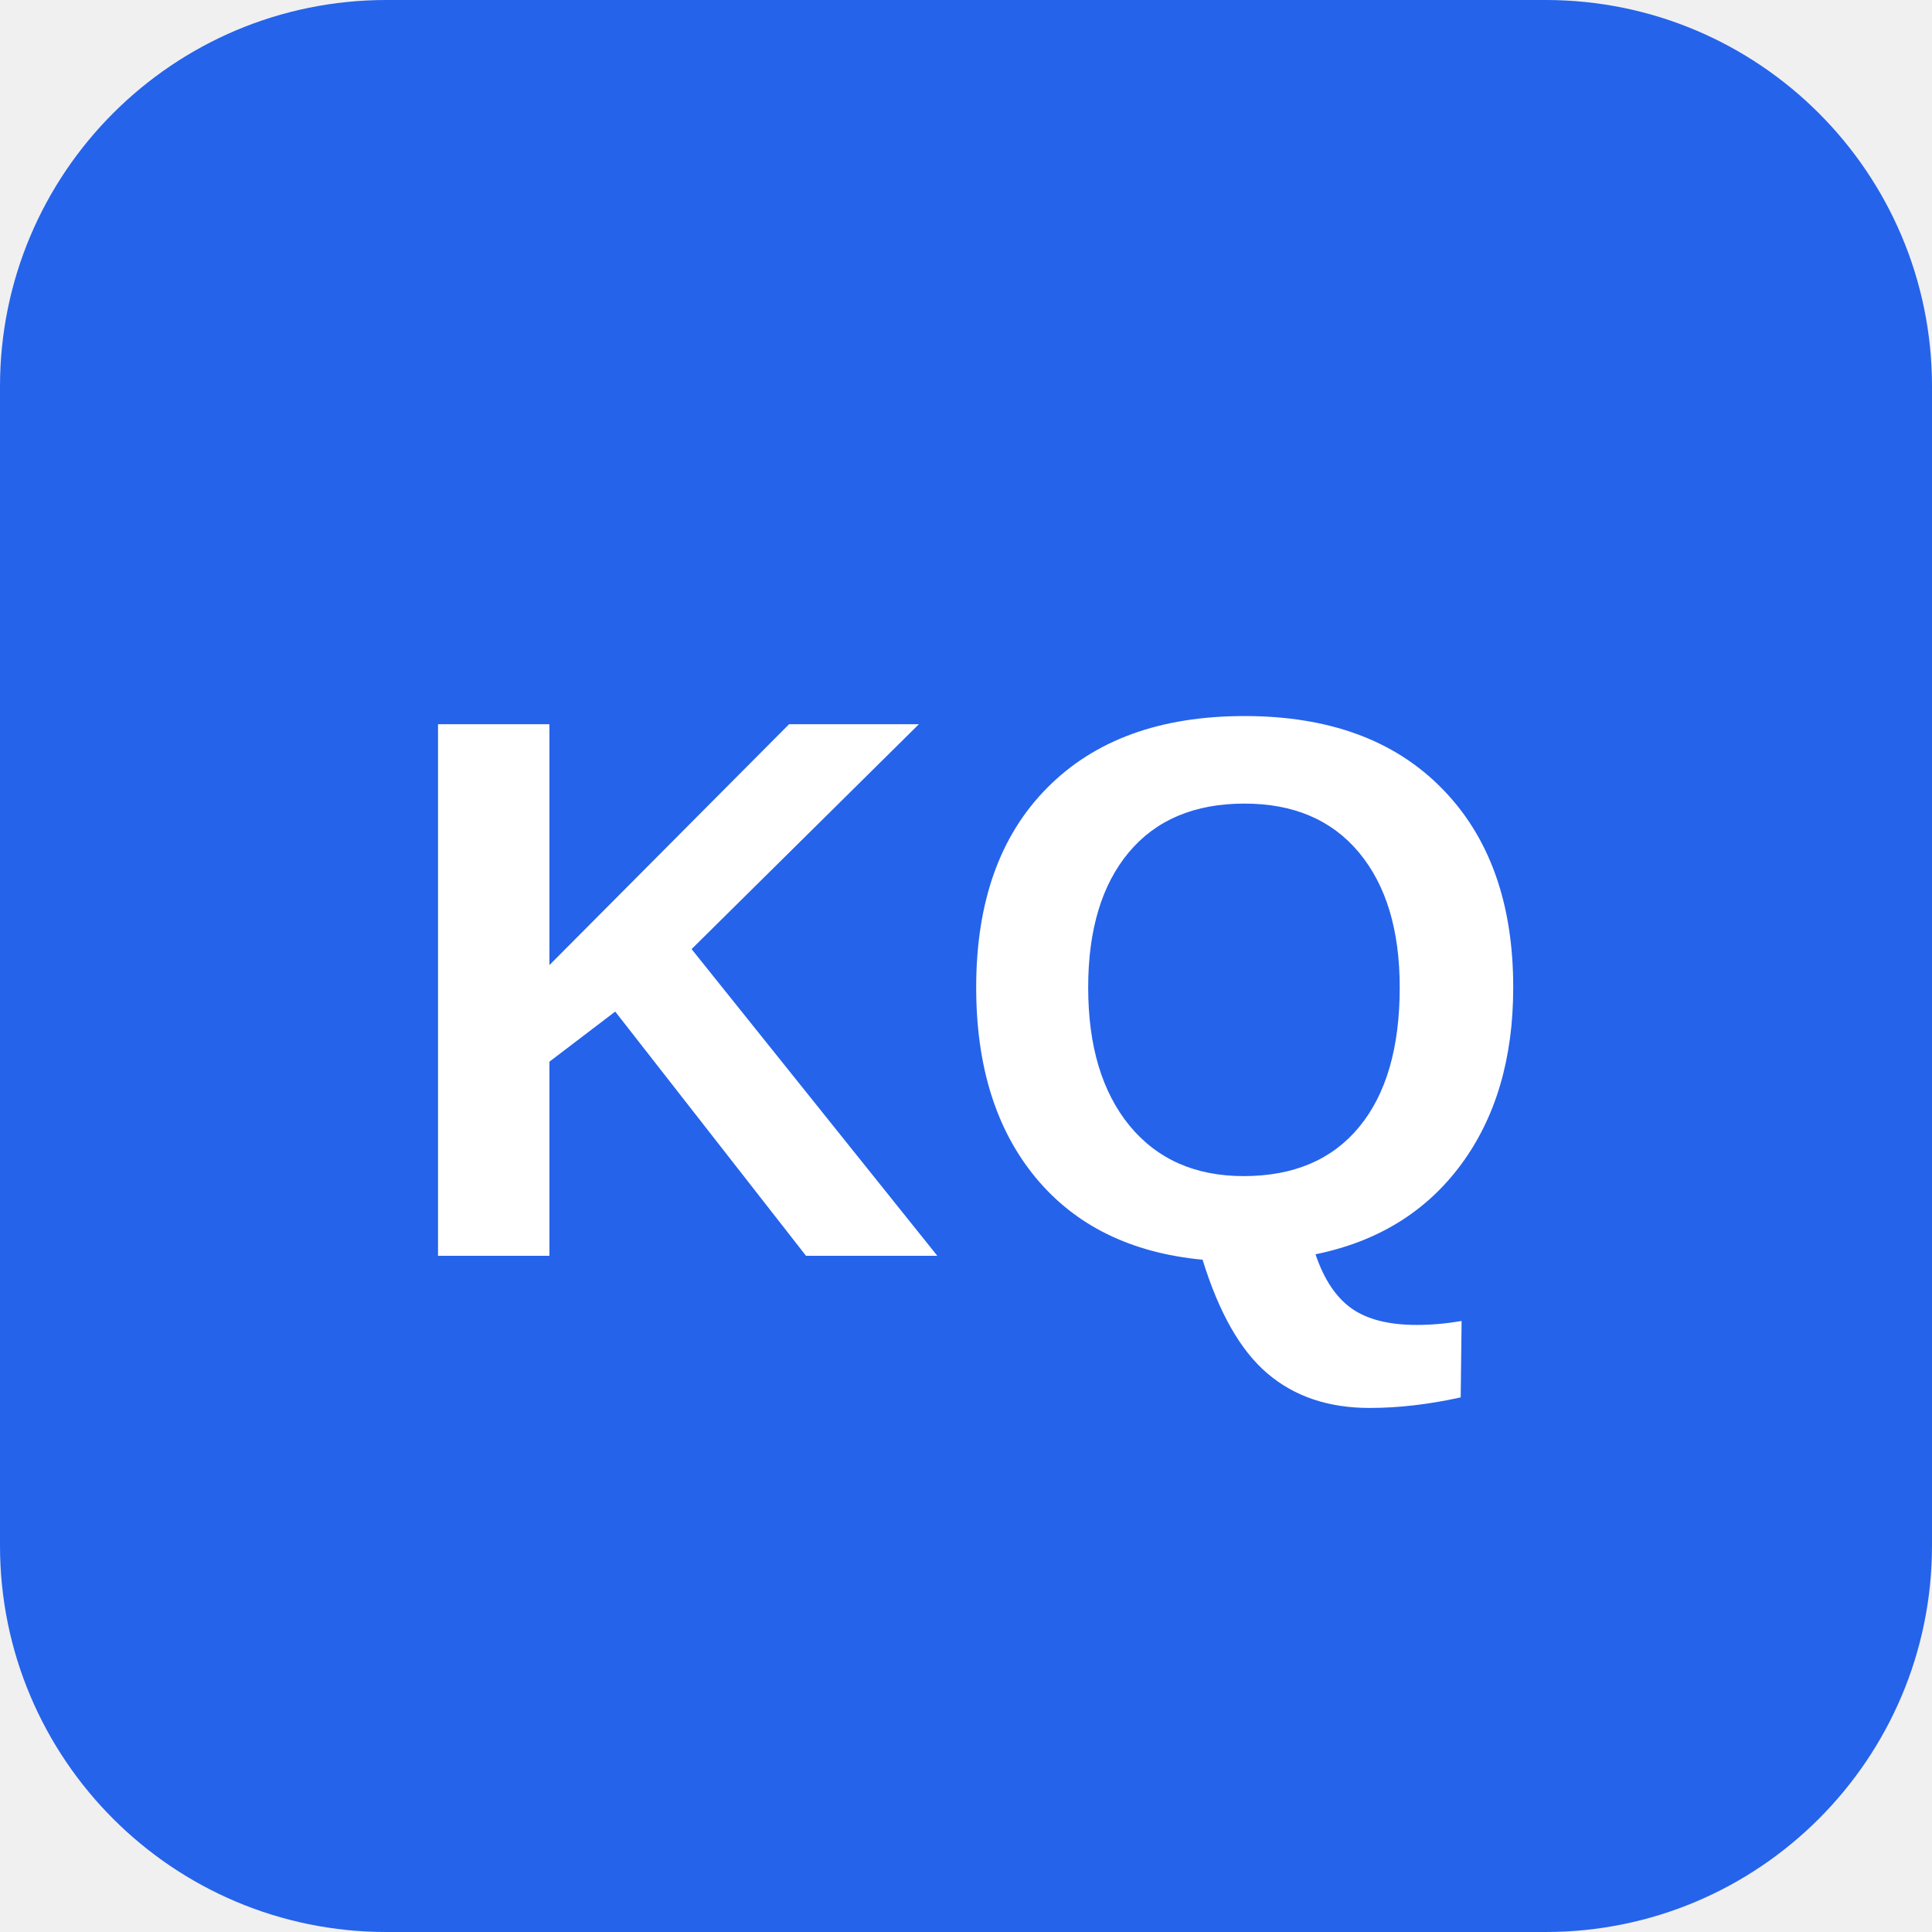
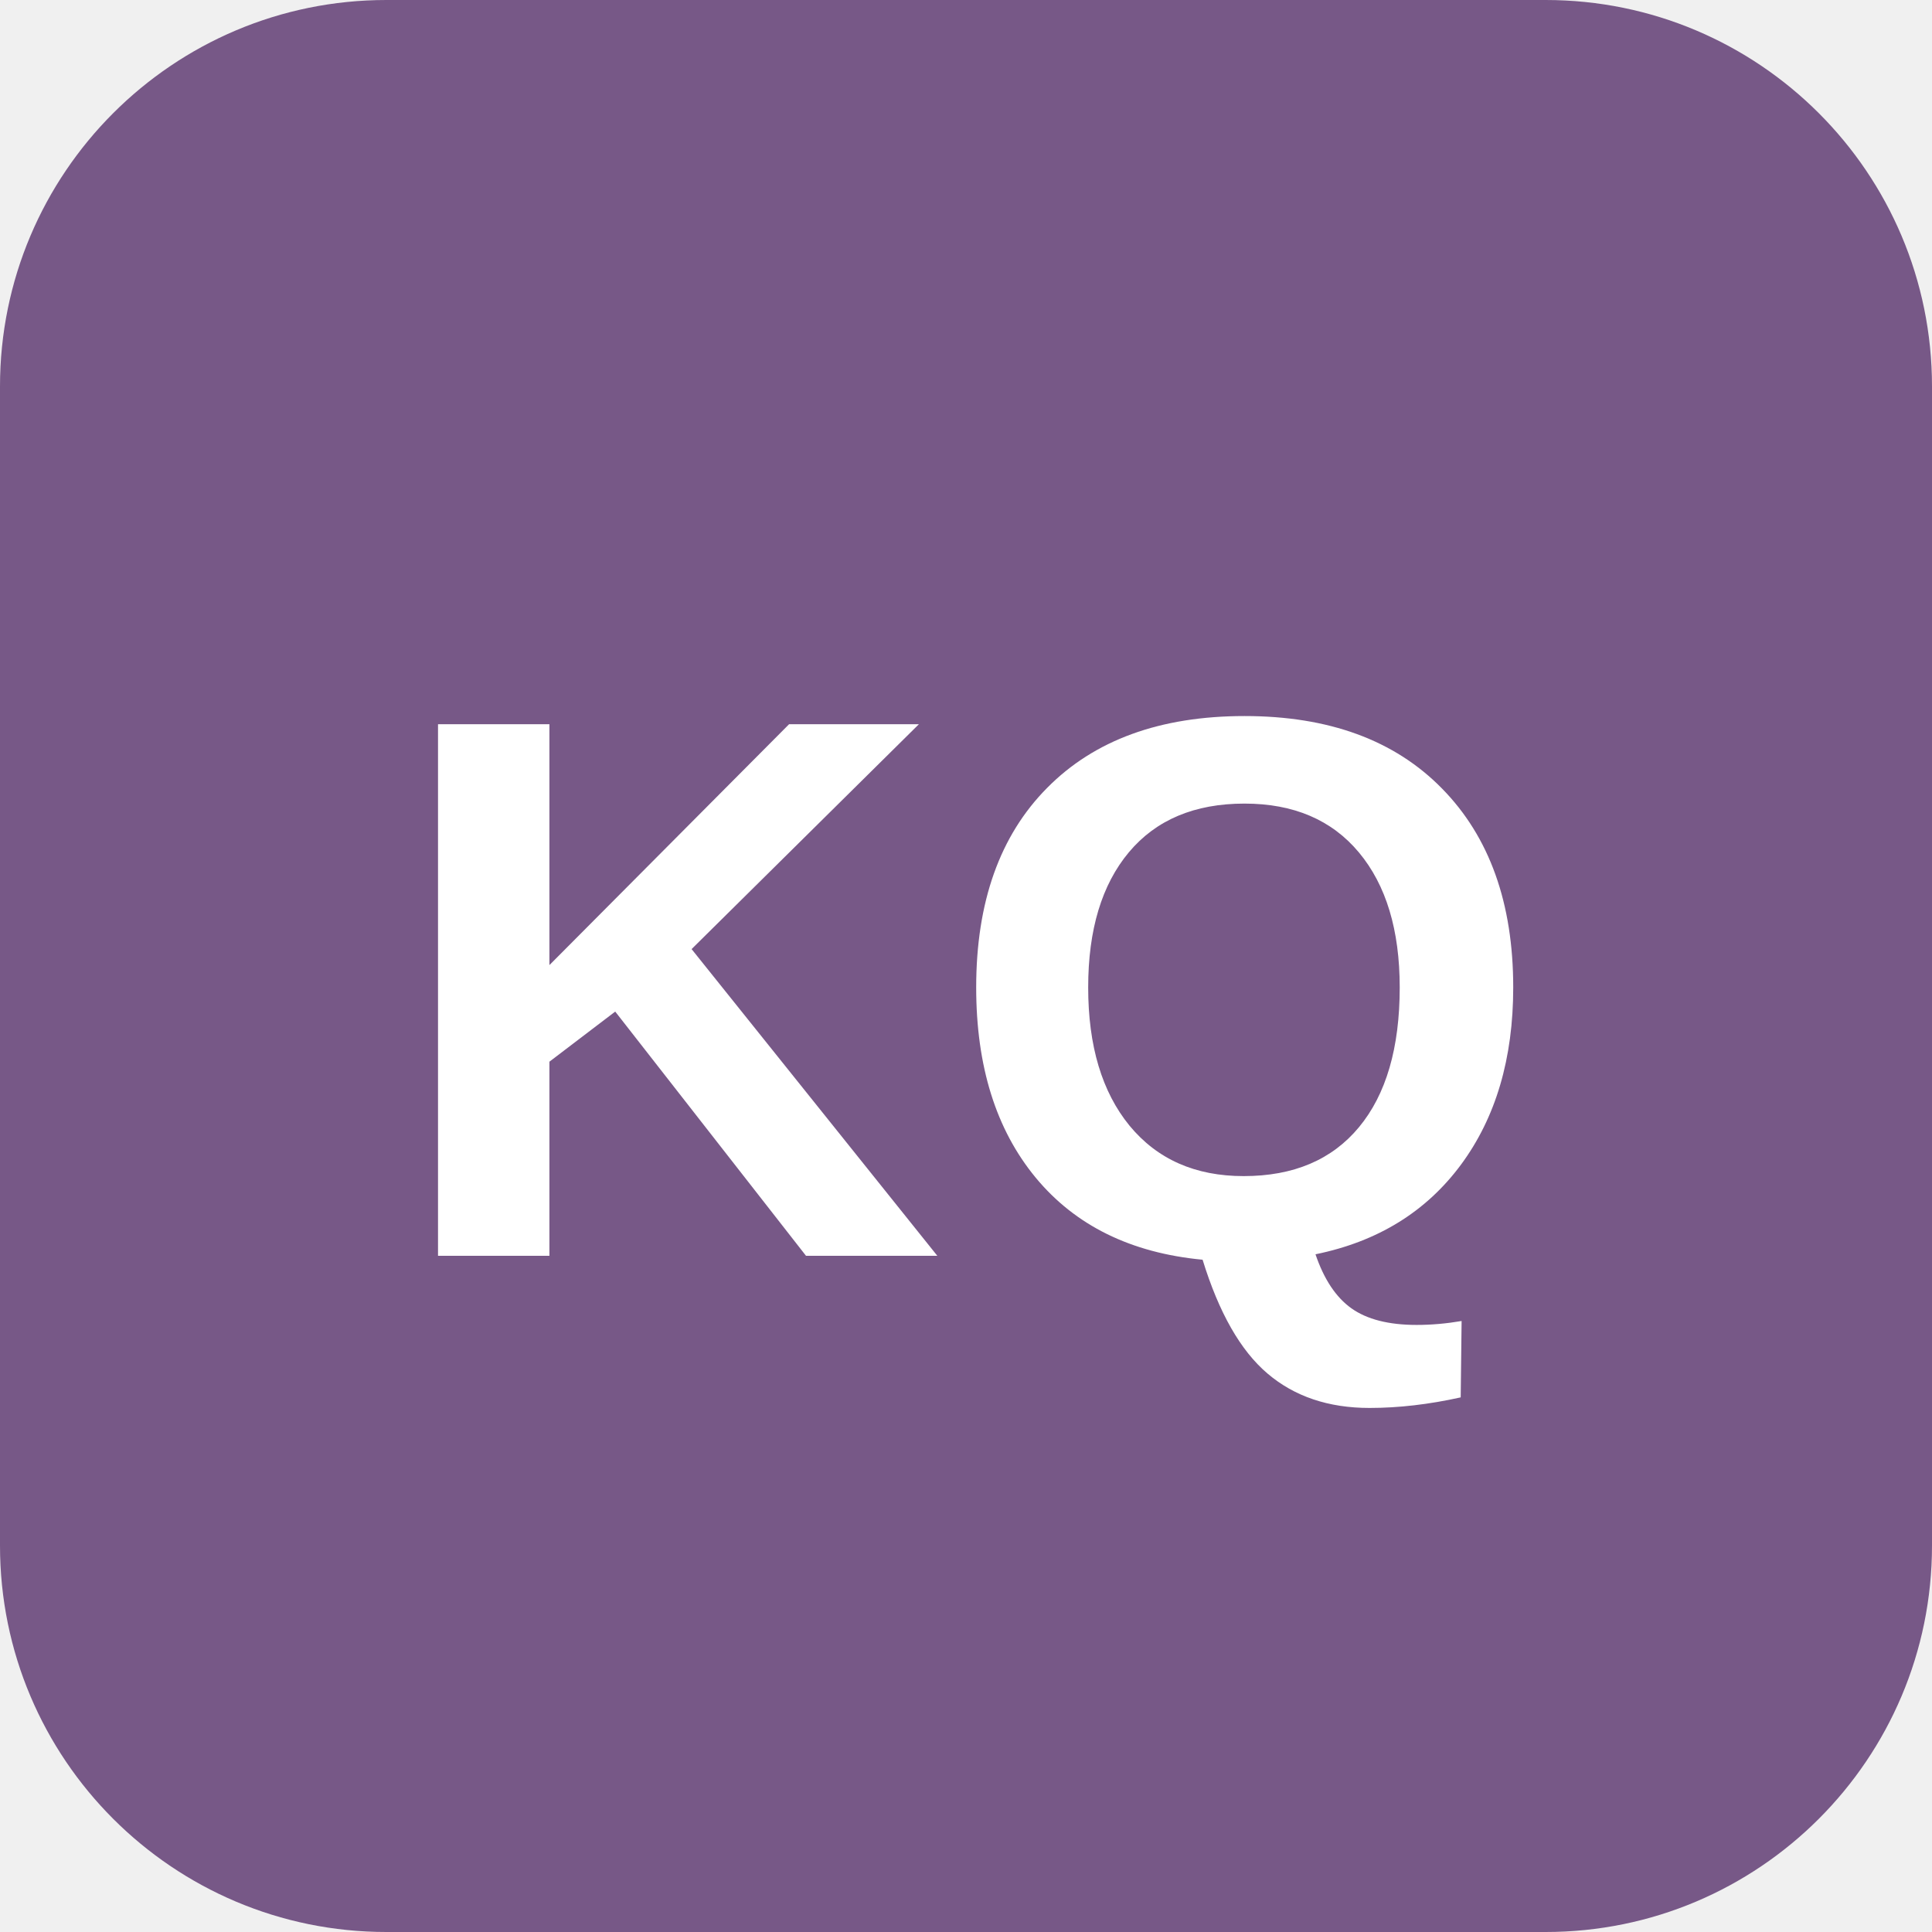
<svg xmlns="http://www.w3.org/2000/svg" viewBox="0 0 100 100">
-   <rect width="100" height="100" rx="20" fill="#2563eb" />
+   <rect width="100" height="100" rx="20" fill="#775887" />
  <text x="50" y="65" font-family="Arial, sans-serif" font-size="40" font-weight="bold" text-anchor="middle" fill="white">KQ</text>
</svg>
